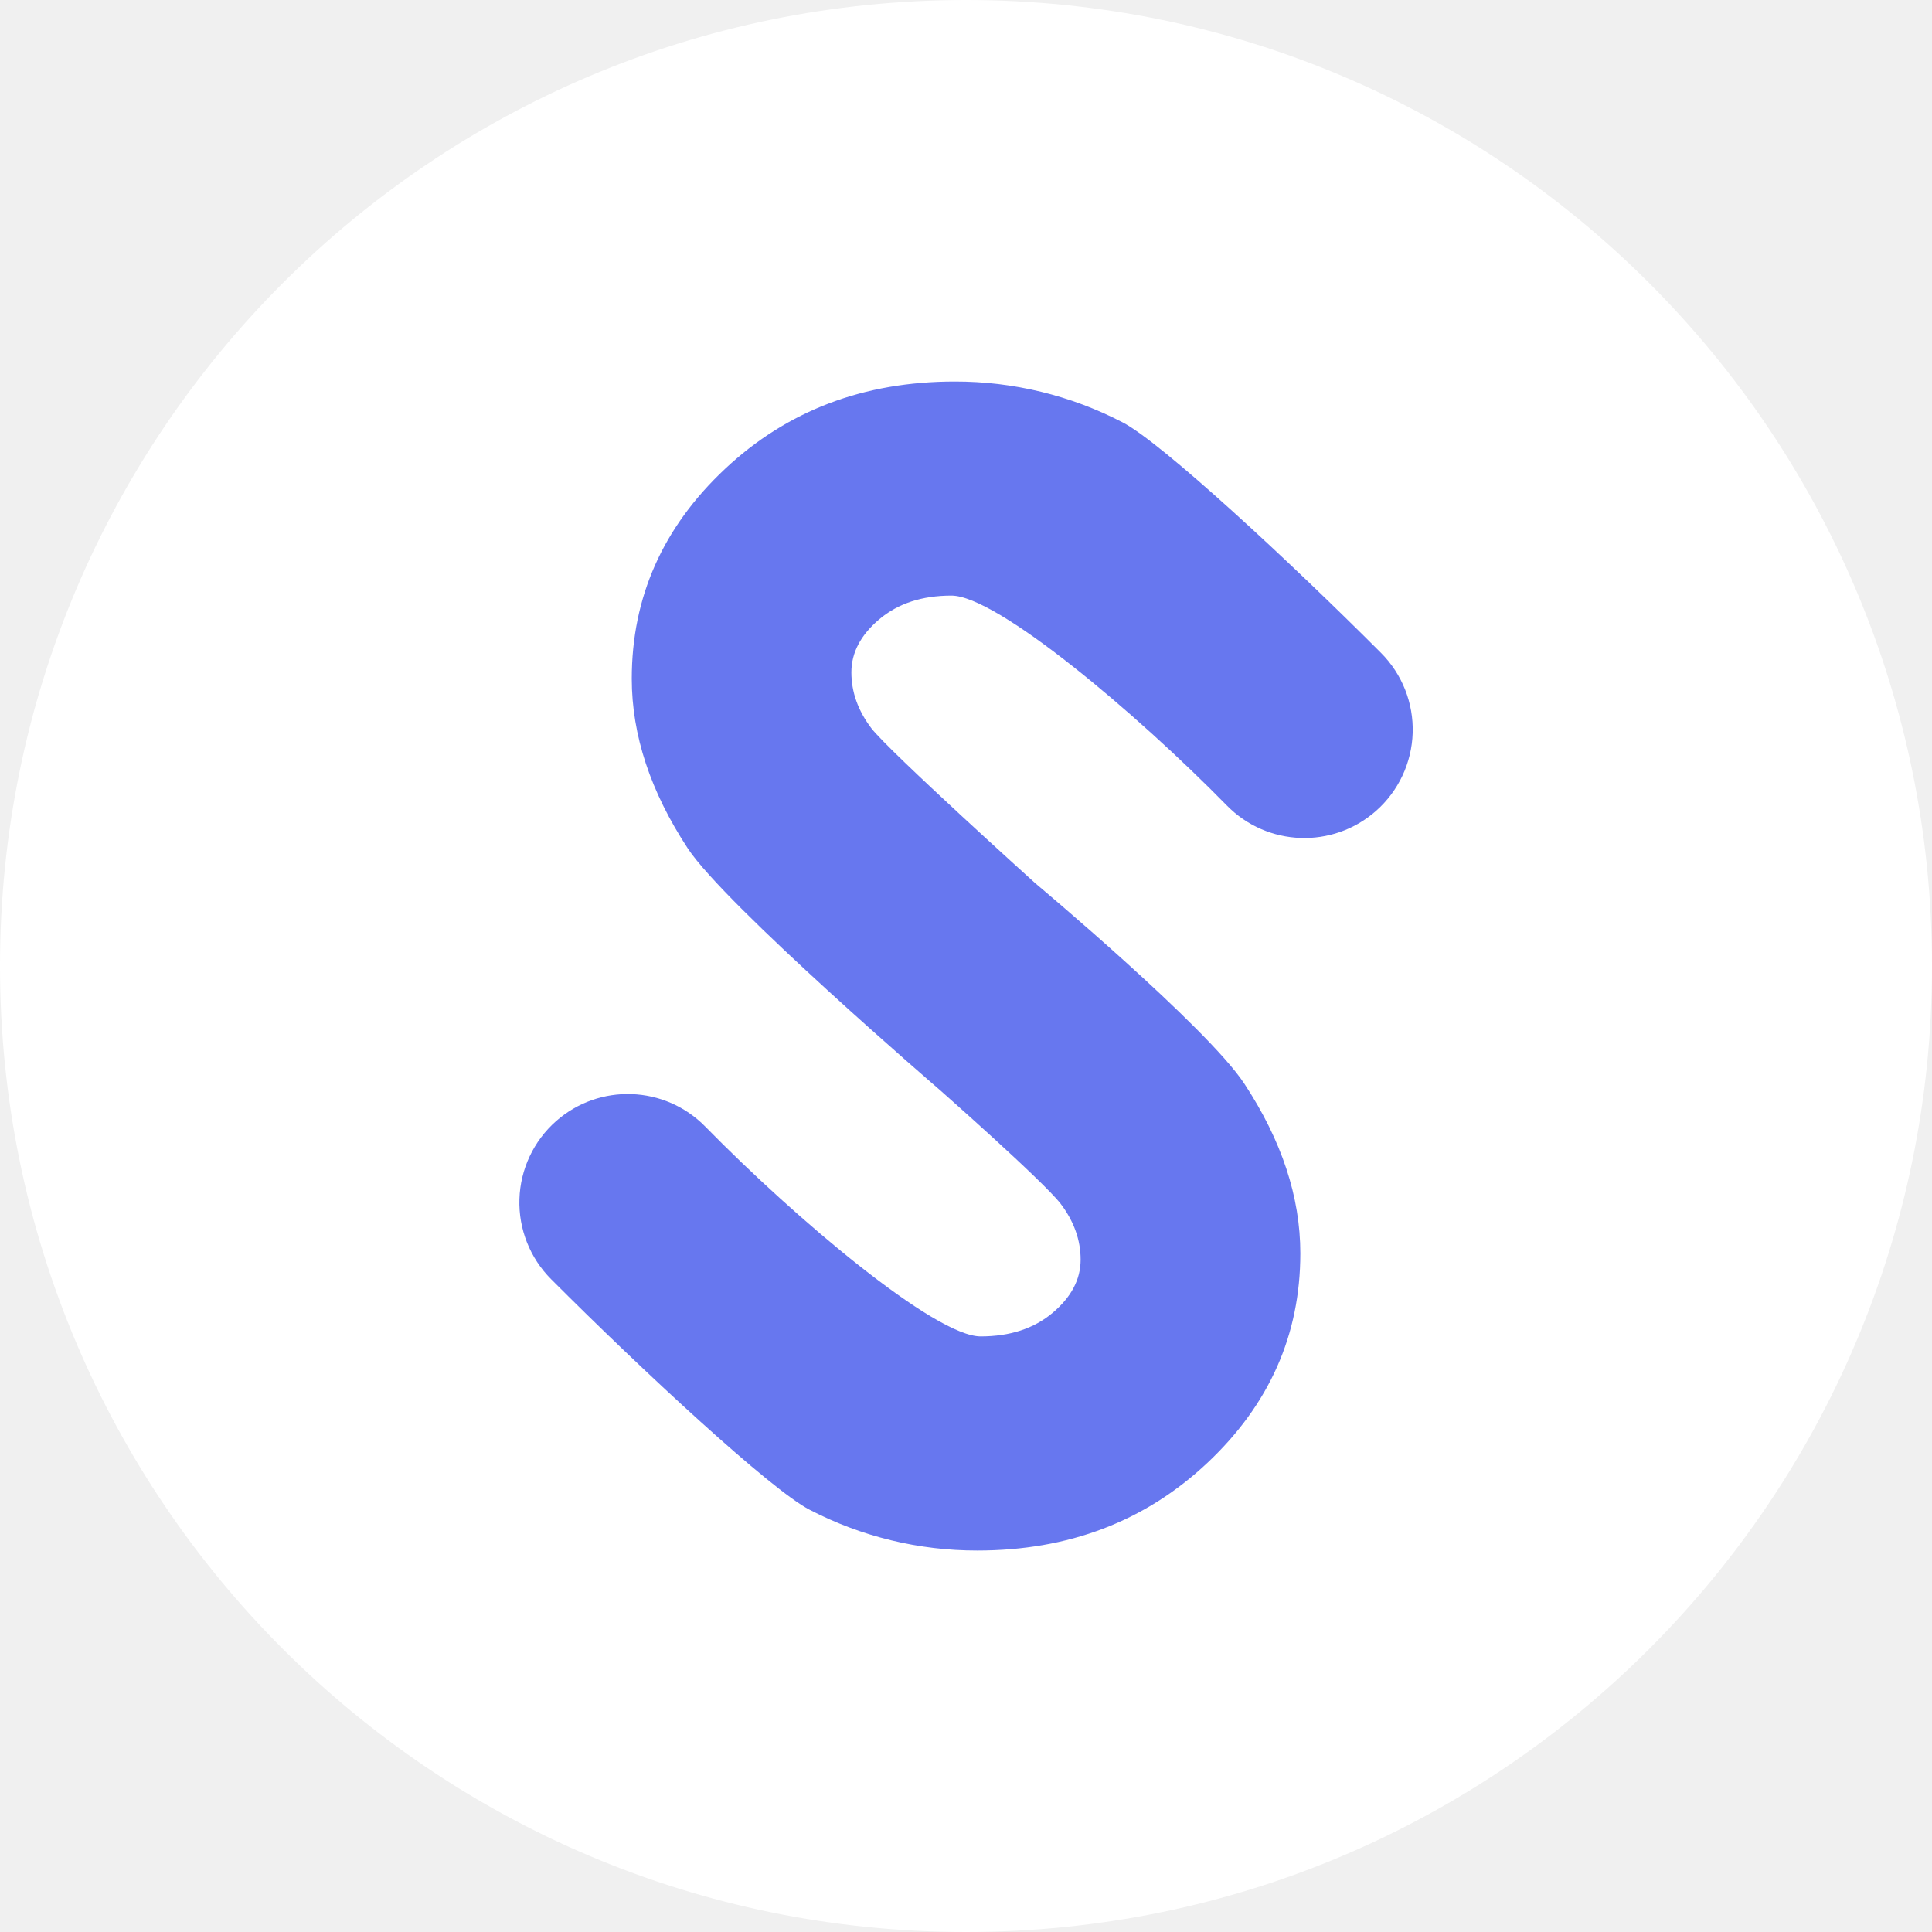
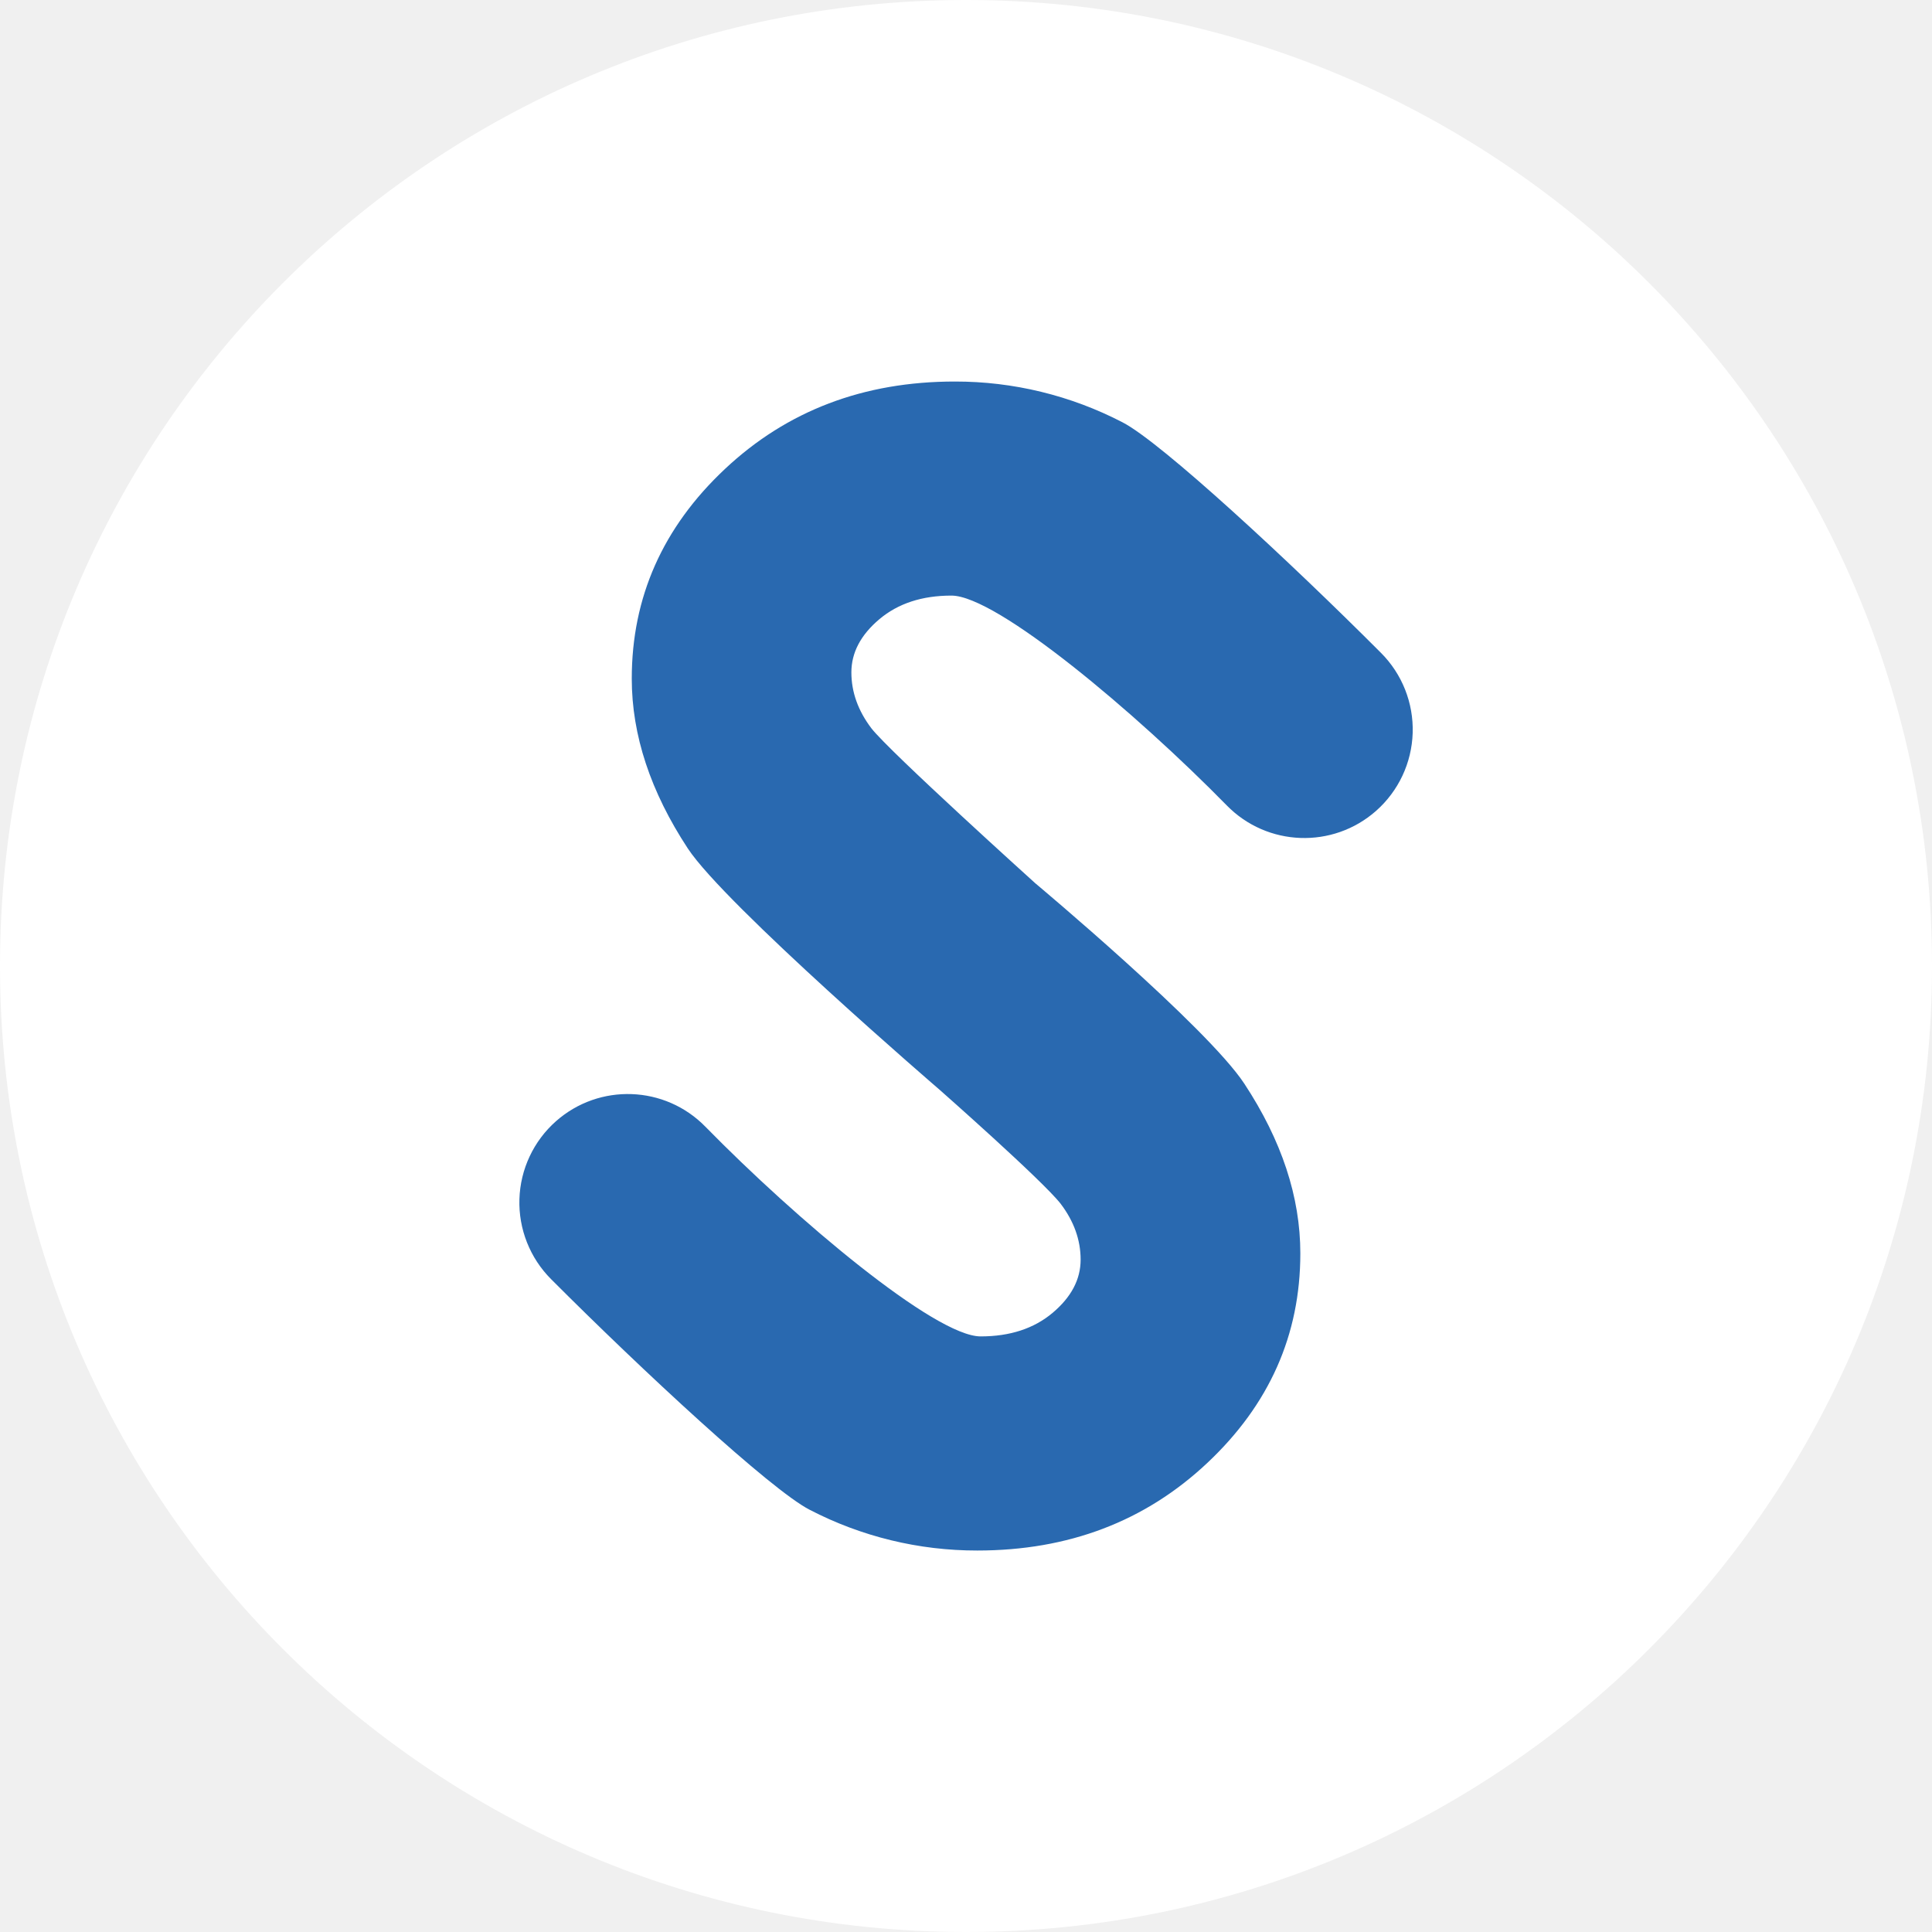
<svg xmlns="http://www.w3.org/2000/svg" id="Layer_1" data-name="Layer 1" viewBox="0 0 1000 1000">
  <defs>
-     <style>.cls-1{fill:white;}.cls-2{fill:#6777ef;stroke:none;stroke-miterlimit:10;stroke-width:30px;}</style>
+     <style>.cls-1{fill:white;}.cls-2{fill:#2969b0;stroke:none;stroke-miterlimit:10;stroke-width:30px;}</style>
  </defs>
  <circle class="cls-1" cx="500" cy="500" r="500" />
  <path class="cls-2" d="M486.5,564.21S375.28,468.5,356,439.14s-29-58.64-29-87.86q0-63.25,48.22-108.53t119-45.27a187.77,187.77,0,0,1,86.73,21.08c20,10.24,86.71,72.12,133.84,119.36a56.16,56.16,0,0,1-2.55,81.8h0a56.15,56.15,0,0,1-77.28-2.85c-46.88-47.82-119-108.59-142.5-108.59q-22.79,0-37.28,12.2T440.67,348q0,15.3,10.35,28.95c9.39,12.13,84.91,80.28,84.91,80.28s88.79,74.3,108.12,103.66,29,58.64,29,87.86q0,63.25-48.22,108.53t-119,45.27a187.77,187.77,0,0,1-86.73-21.08c-20-10.24-86.71-72.12-133.84-119.36a56.16,56.16,0,0,1,2.55-81.8h0a56.15,56.15,0,0,1,77.28,2.85C411.94,631,484,691.72,507.56,691.72q22.79,0,37.28-12.2T559.33,652q0-15.3-10.35-28.95C539.59,611,486.5,564.21,486.5,564.21Z" />
</svg>
